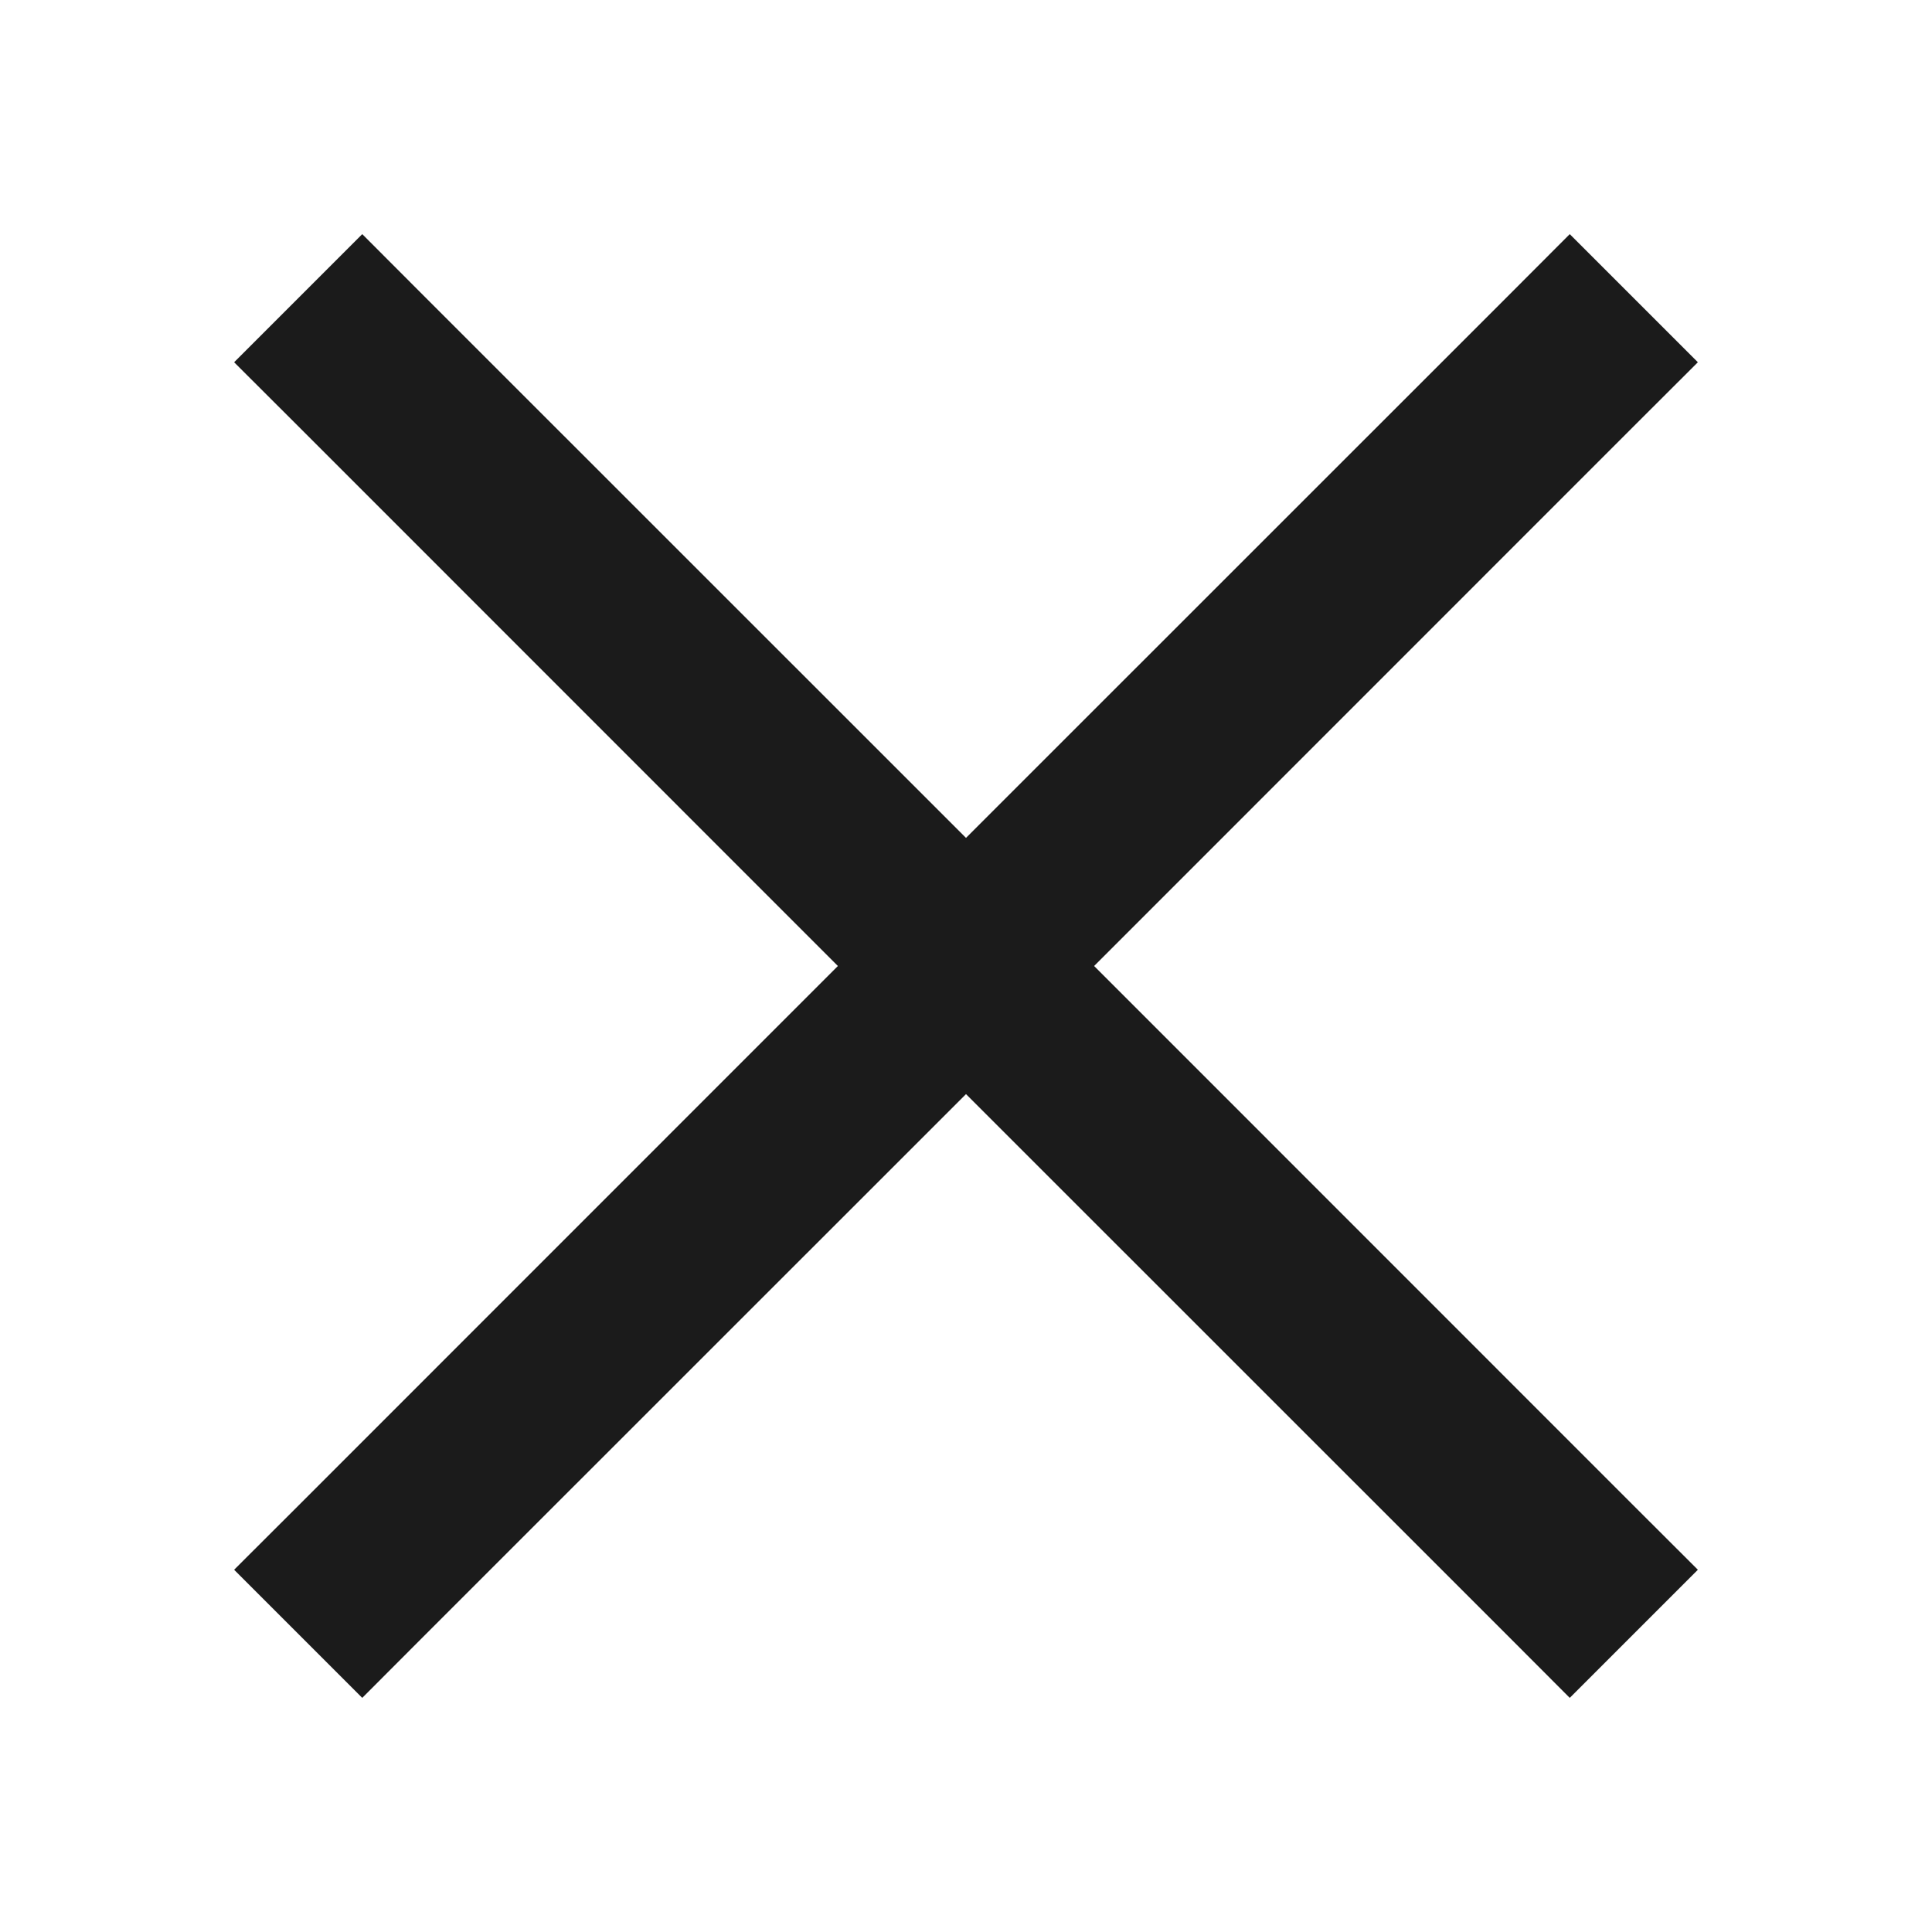
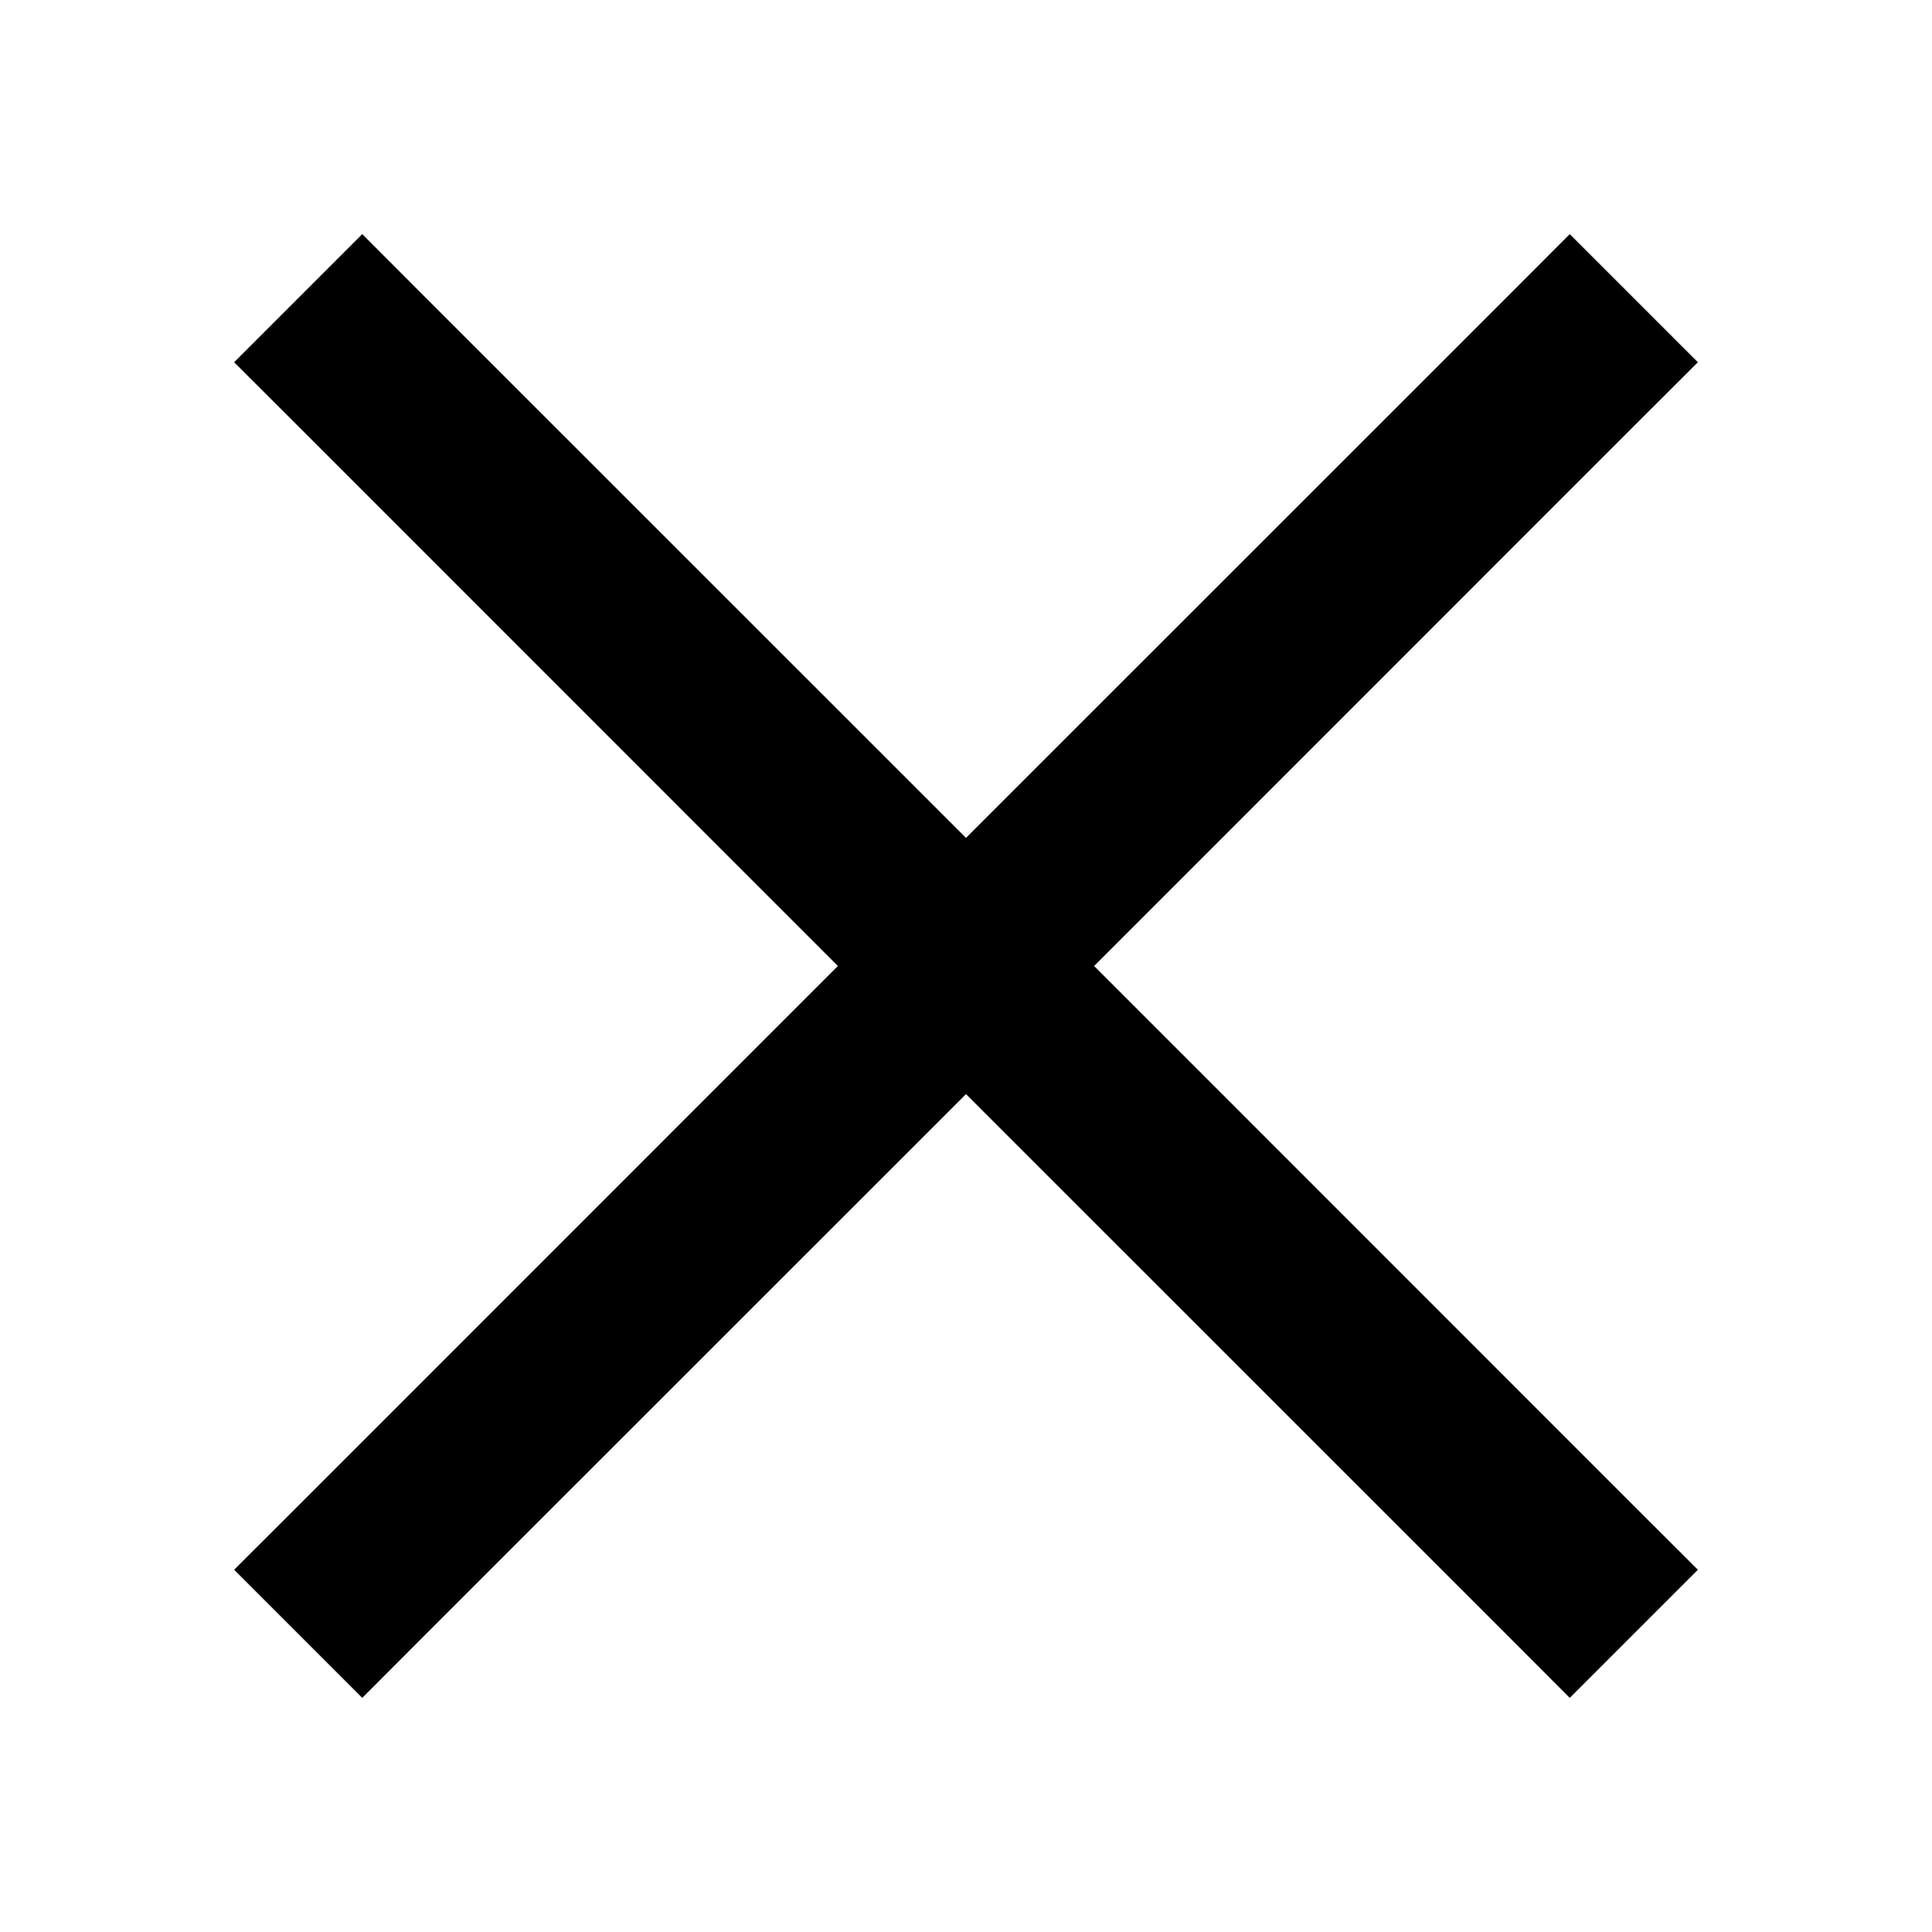
- <svg xmlns="http://www.w3.org/2000/svg" width="16" height="16" viewBox="0 0 16 16" fill="none">
-   <path fill-rule="evenodd" clip-rule="evenodd" d="M12.47 13.53L13 14.061L14.061 13L13.53 12.47L9.061 8L13.53 3.53L14.061 3L13 1.939L12.47 2.47L8 6.939L3.53 2.47L3 1.939L1.939 3L2.47 3.53L6.939 8L2.47 12.47L1.939 13L3 14.061L3.53 13.53L8 9.061L12.47 13.53Z" fill="#1B1B1B" />
+ <svg xmlns="http://www.w3.org/2000/svg" width="16" height="16" viewBox="0 0 16 16" fill="none" style="color: inherit;">
+   <path fill-rule="evenodd" clip-rule="evenodd" d="M12.47 13.53L13 14.061L14.061 13L13.53 12.47L9.061 8L13.53 3.53L14.061 3L13 1.939L12.47 2.47L8 6.939L3.53 2.47L3 1.939L1.939 3L2.47 3.53L6.939 8L2.47 12.47L1.939 13L3 14.061L3.53 13.53L8 9.061L12.47 13.53Z" fill="currentColor" />
</svg>
